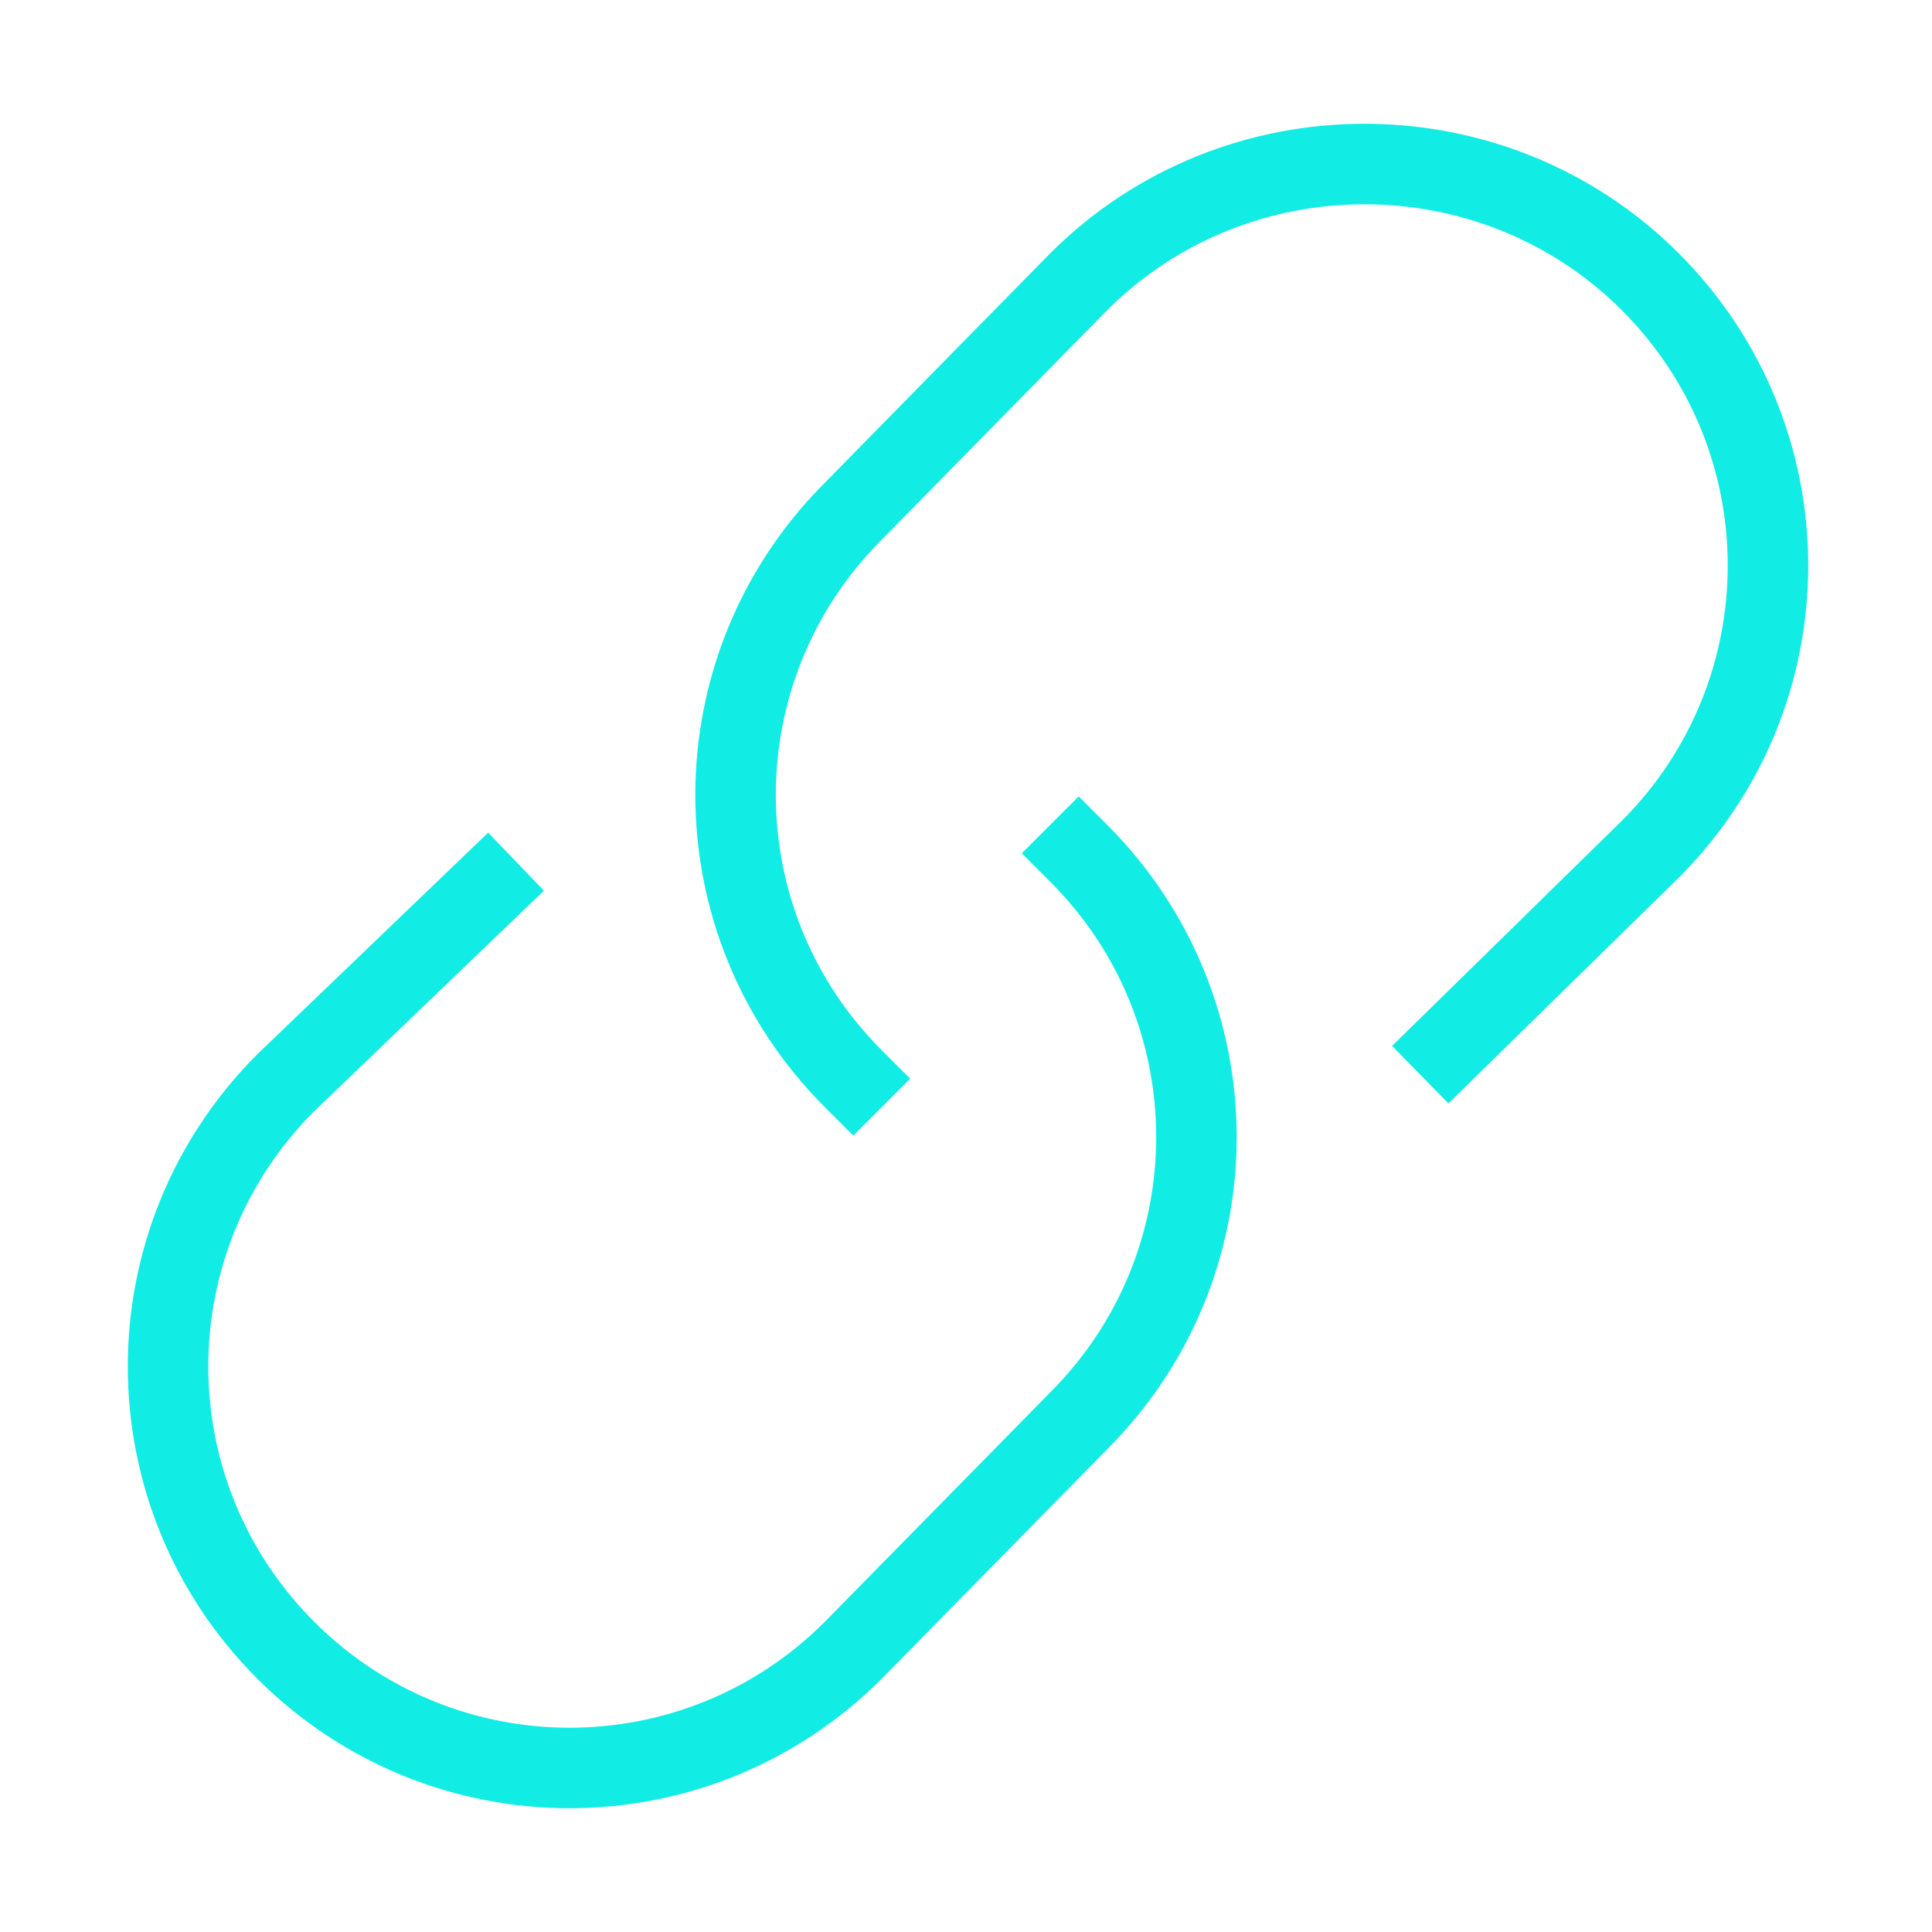
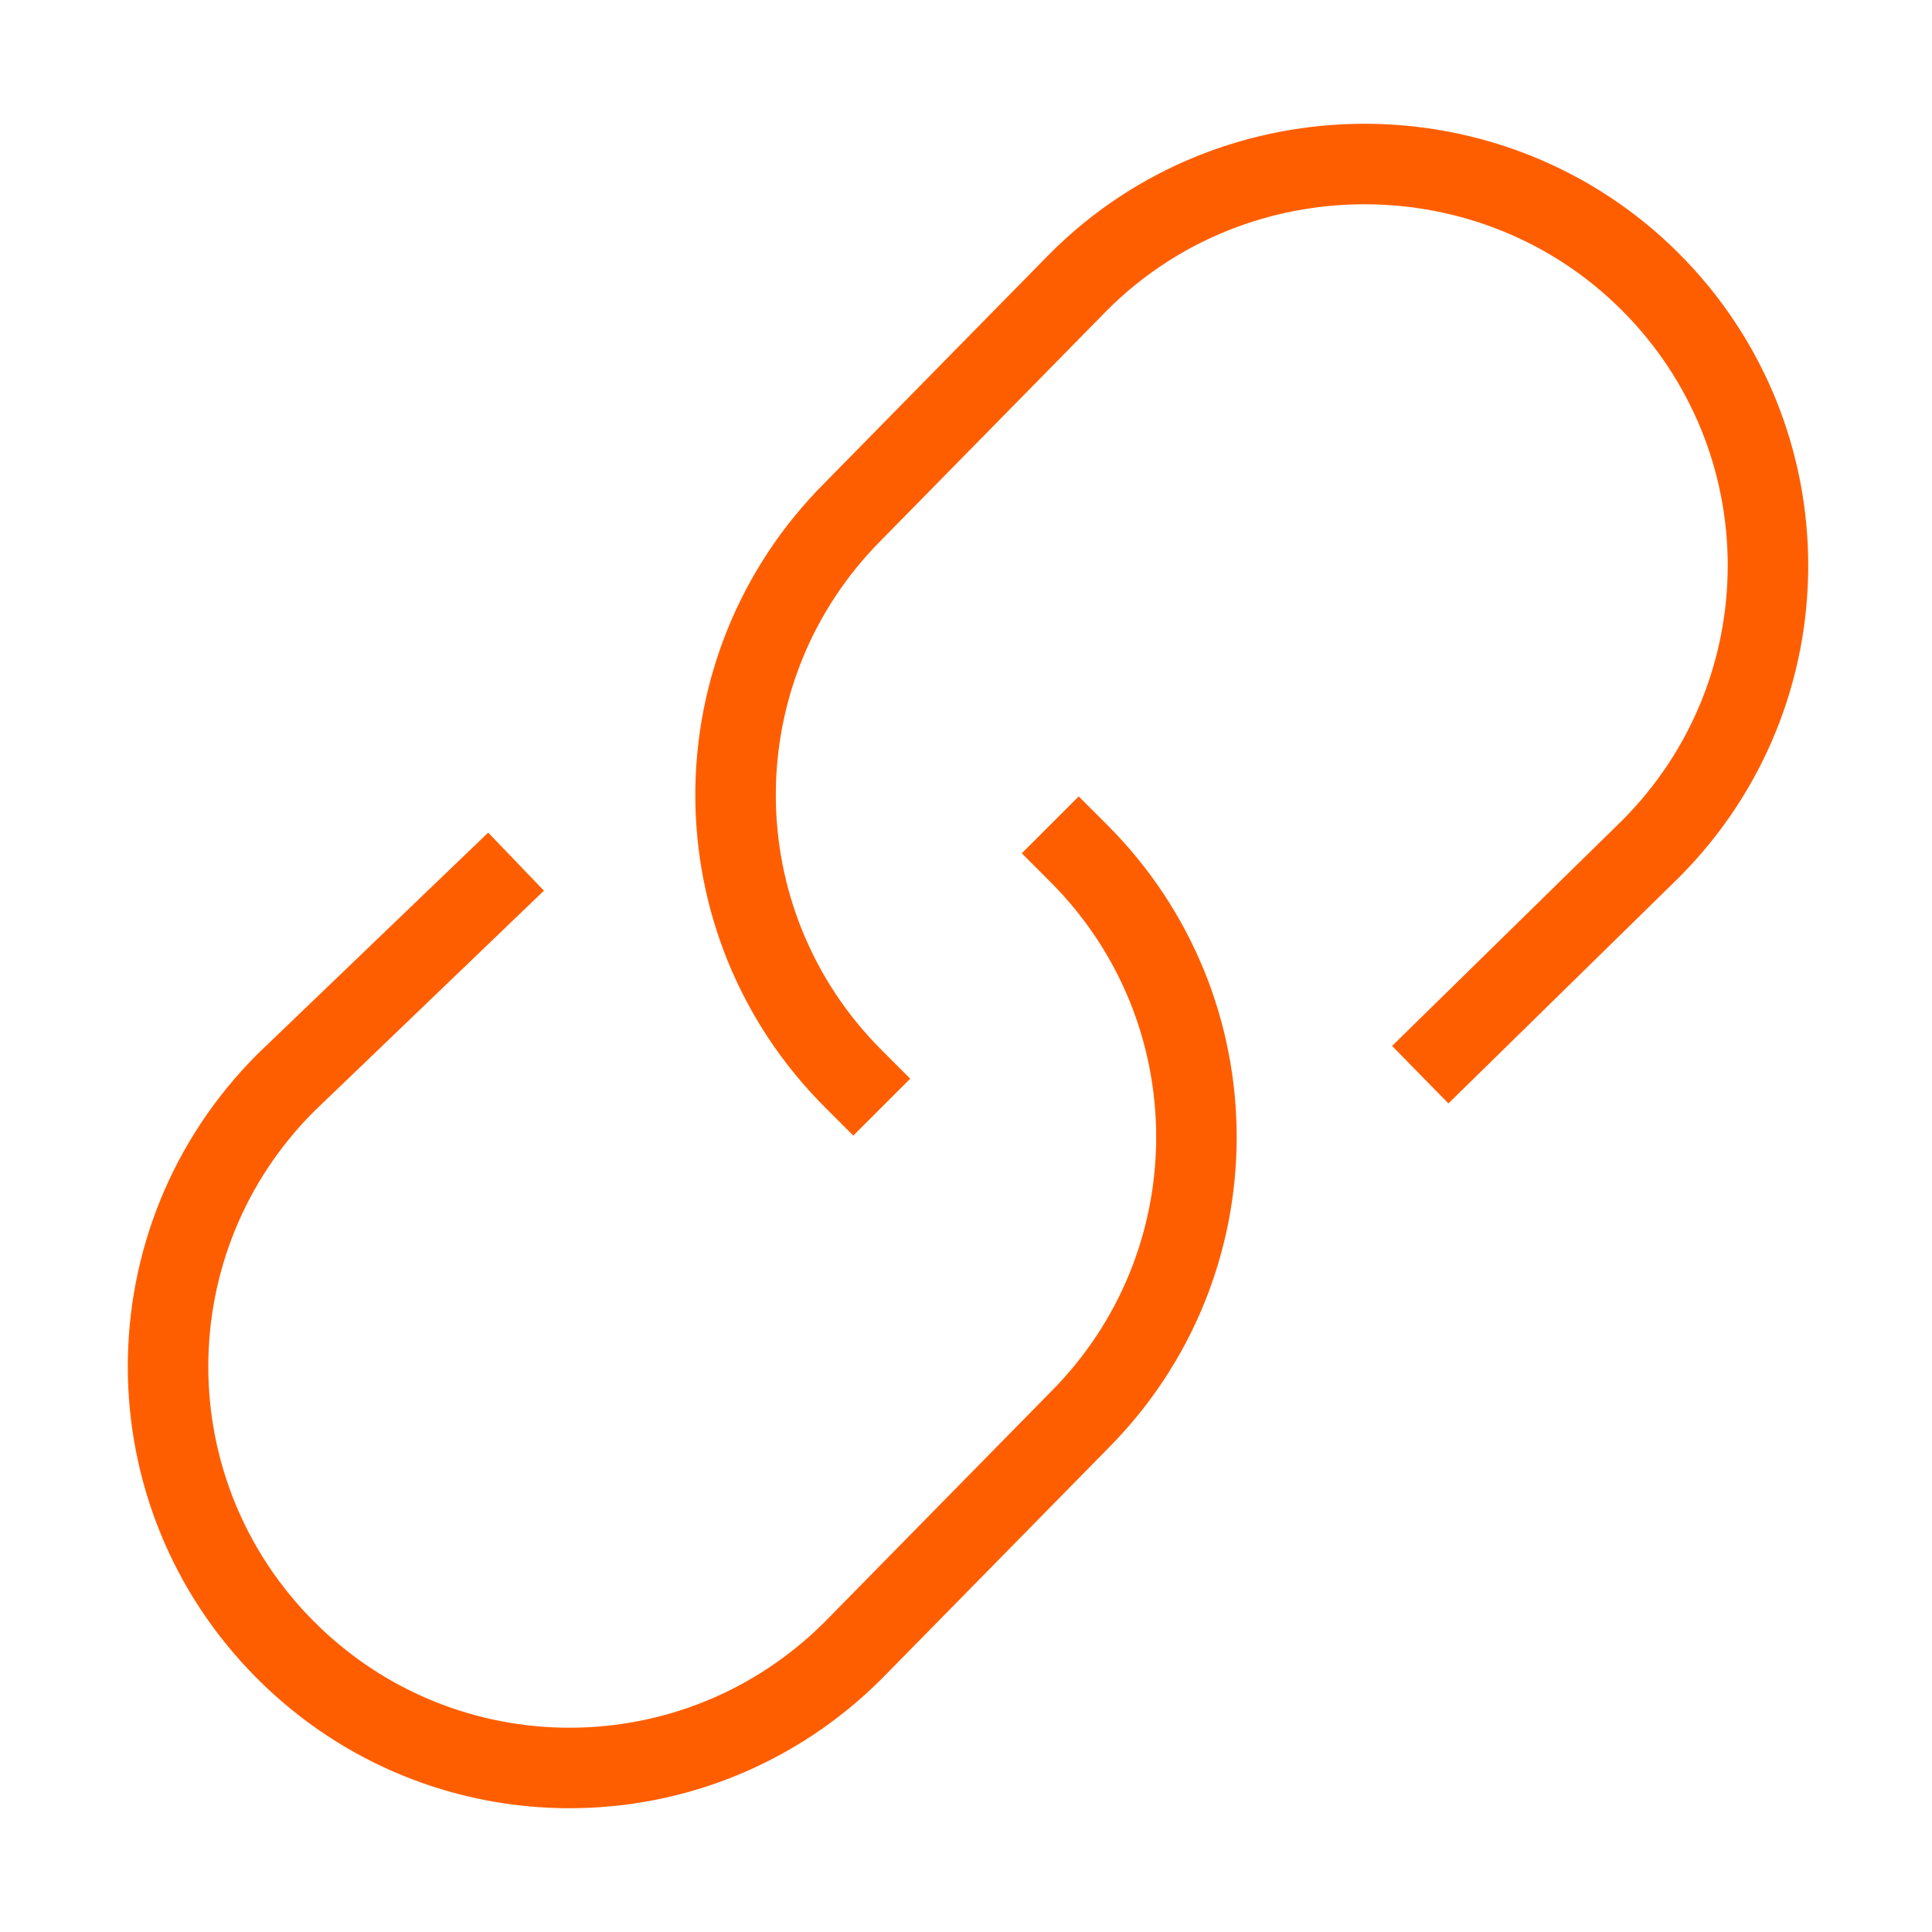
<svg xmlns="http://www.w3.org/2000/svg" version="1.1" x="0px" y="0px" viewBox="0 0 48 48" xml:space="preserve" width="48" height="48">
-   <g class="nc-icon-wrapper" fill="#11ece5">
-     <path data-color="color-2" fill="none" stroke="#11ece5" stroke-width="2" stroke-linecap="square" stroke-miterlimit="10" d="M26.8,21.2 L26.8,21.2c3.9,3.9,3.9,10.2,0,14.1L21.2,41c-3.9,3.9-10.2,3.9-14.1,0l0,0c-3.9-3.9-3.9-10.2,0-14.1l5-4.8" stroke-linejoin="miter" />
-     <path fill="none" stroke="#11ece5" stroke-width="2" stroke-linecap="square" stroke-miterlimit="10" d="M21.2,26.8L21.2,26.8 c-3.9-3.9-3.9-10.2,0-14.1L26.8,7C30.7,3.1,37.1,3.1,41,7l0,0c3.9,3.9,3.9,10.2,0,14.1L36,26" stroke-linejoin="miter" />
+   <g class="nc-icon-wrapper" fill="#ff5e00">
+     <path data-color="color-2" fill="none" stroke="#ff5e00" stroke-width="2" stroke-linecap="square" stroke-miterlimit="10" d="M26.8,21.2 L26.8,21.2c3.9,3.9,3.9,10.2,0,14.1L21.2,41c-3.9,3.9-10.2,3.9-14.1,0l0,0c-3.9-3.9-3.9-10.2,0-14.1l5-4.8" stroke-linejoin="miter" />
+     <path fill="none" stroke="#ff5e00" stroke-width="2" stroke-linecap="square" stroke-miterlimit="10" d="M21.2,26.8L21.2,26.8 c-3.9-3.9-3.9-10.2,0-14.1L26.8,7C30.7,3.1,37.1,3.1,41,7l0,0c3.9,3.9,3.9,10.2,0,14.1L36,26" stroke-linejoin="miter" />
  </g>
</svg>
